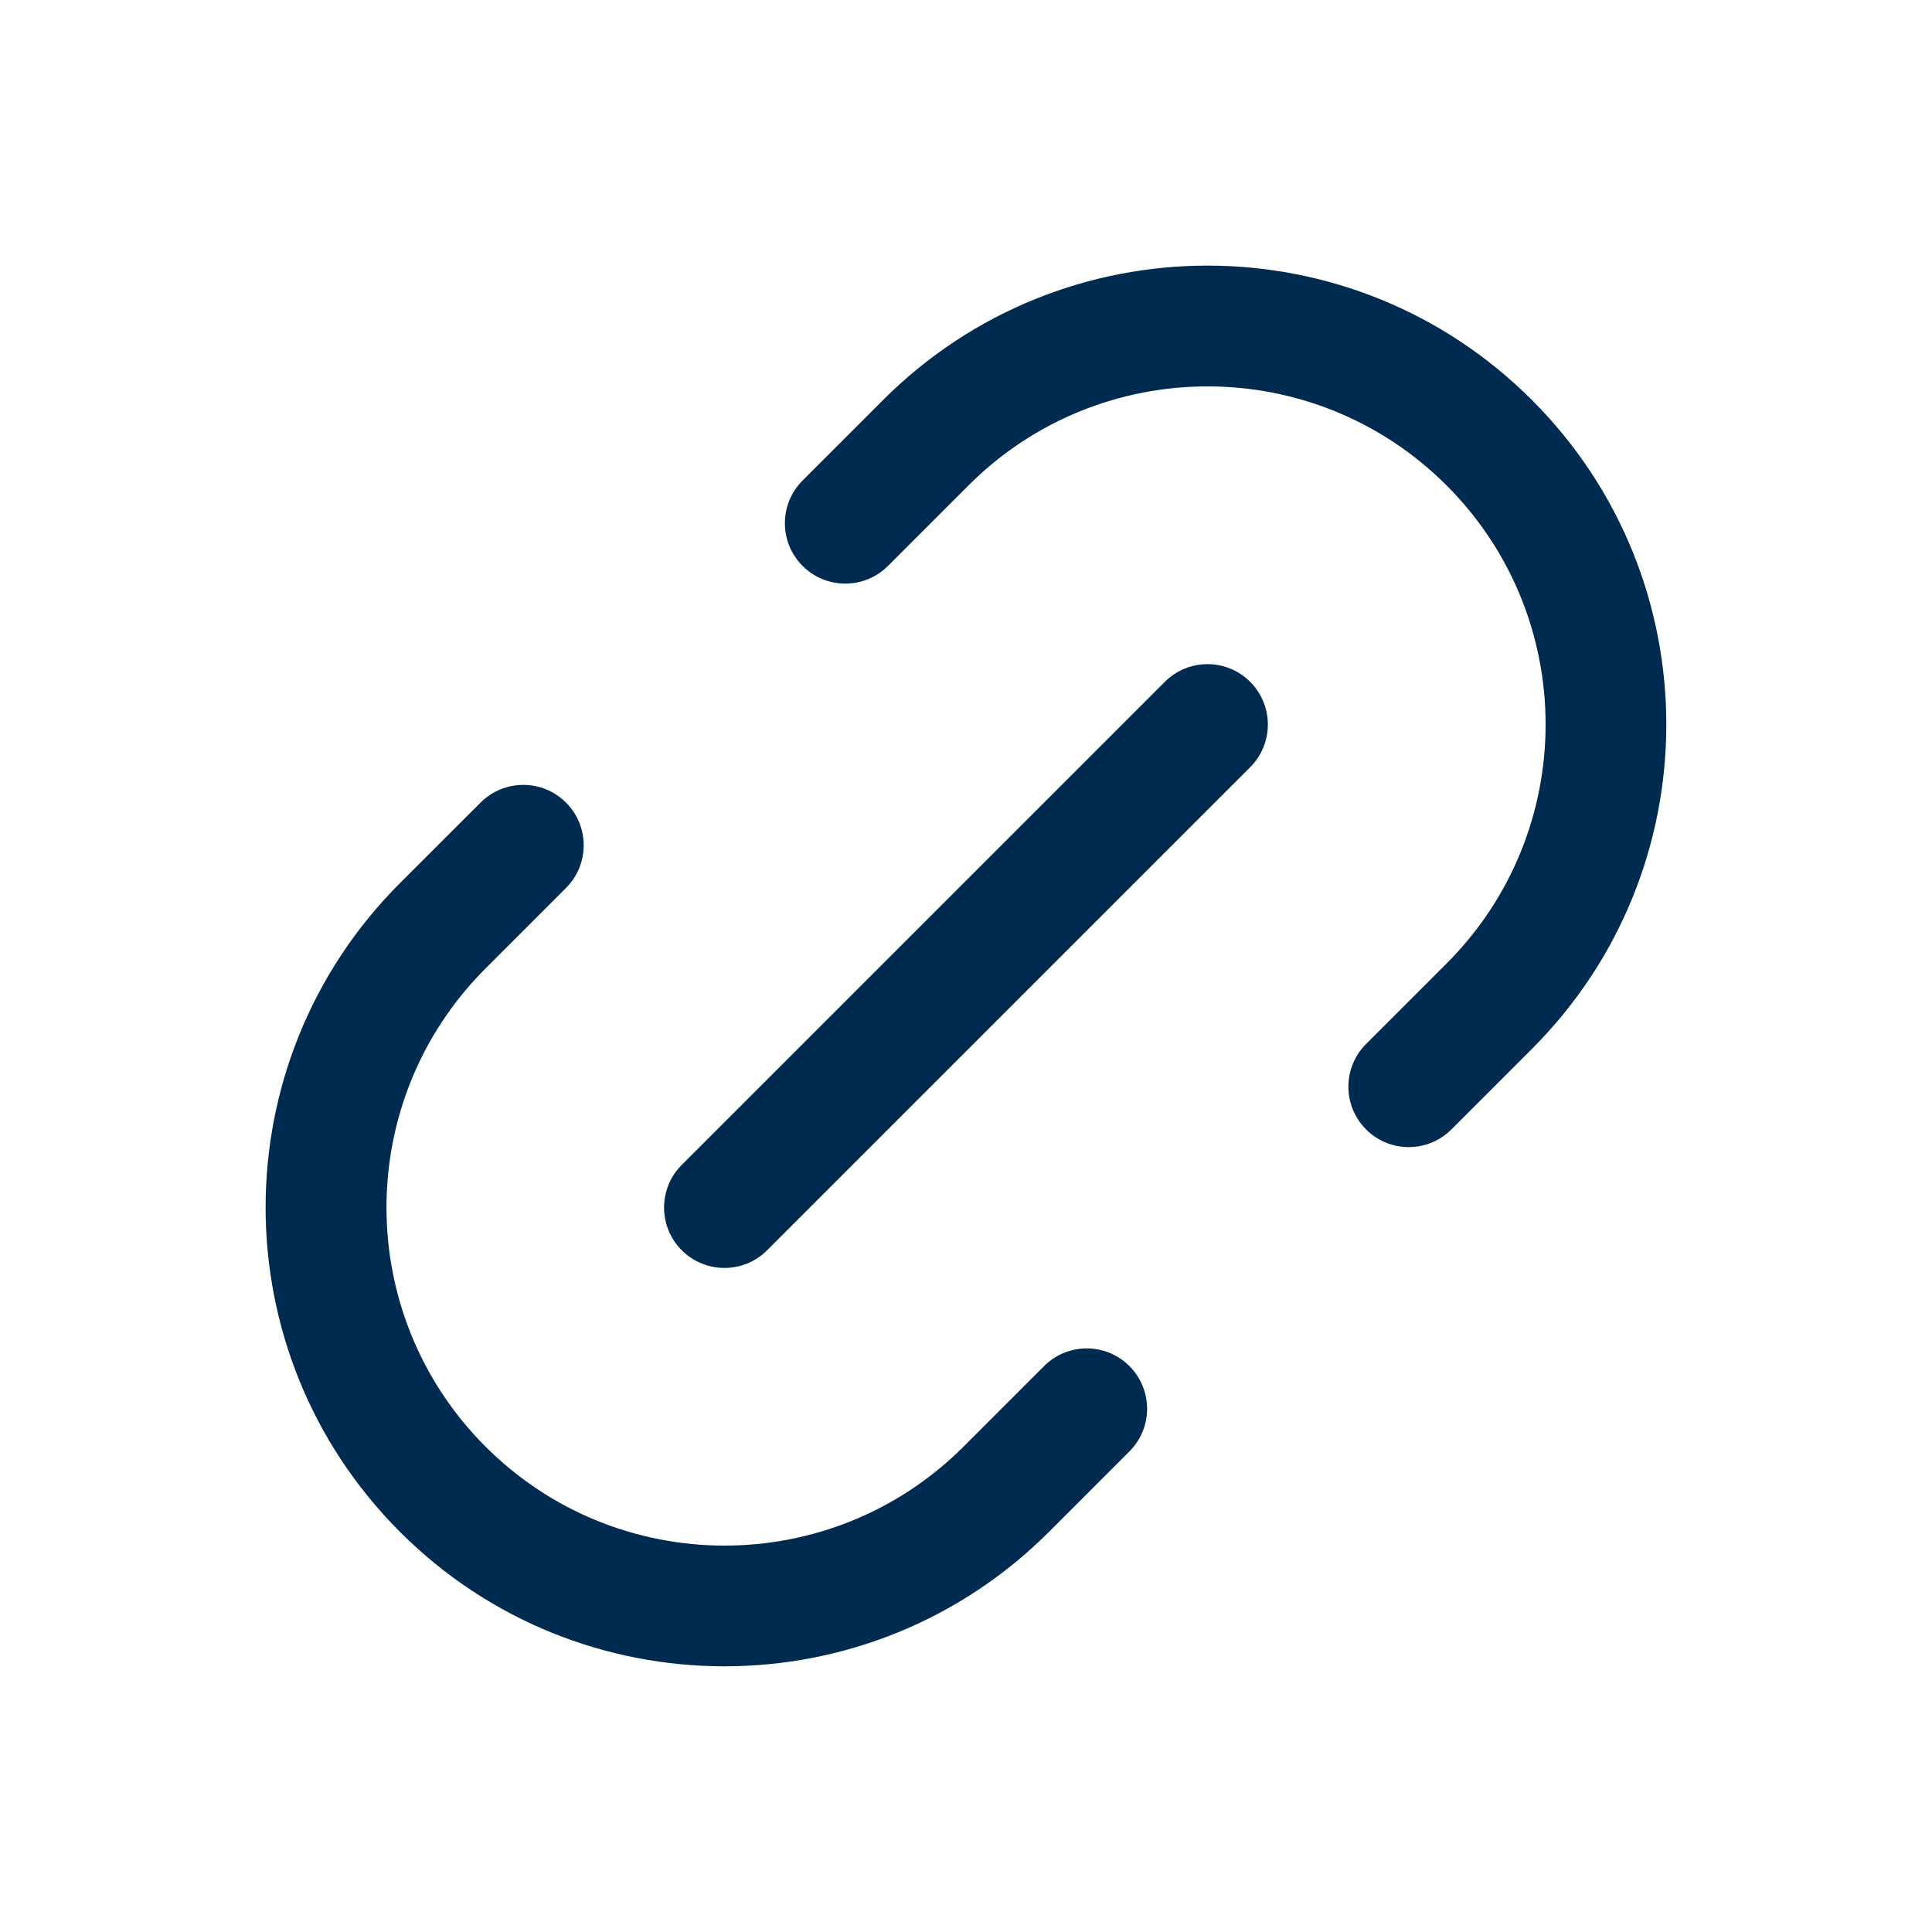
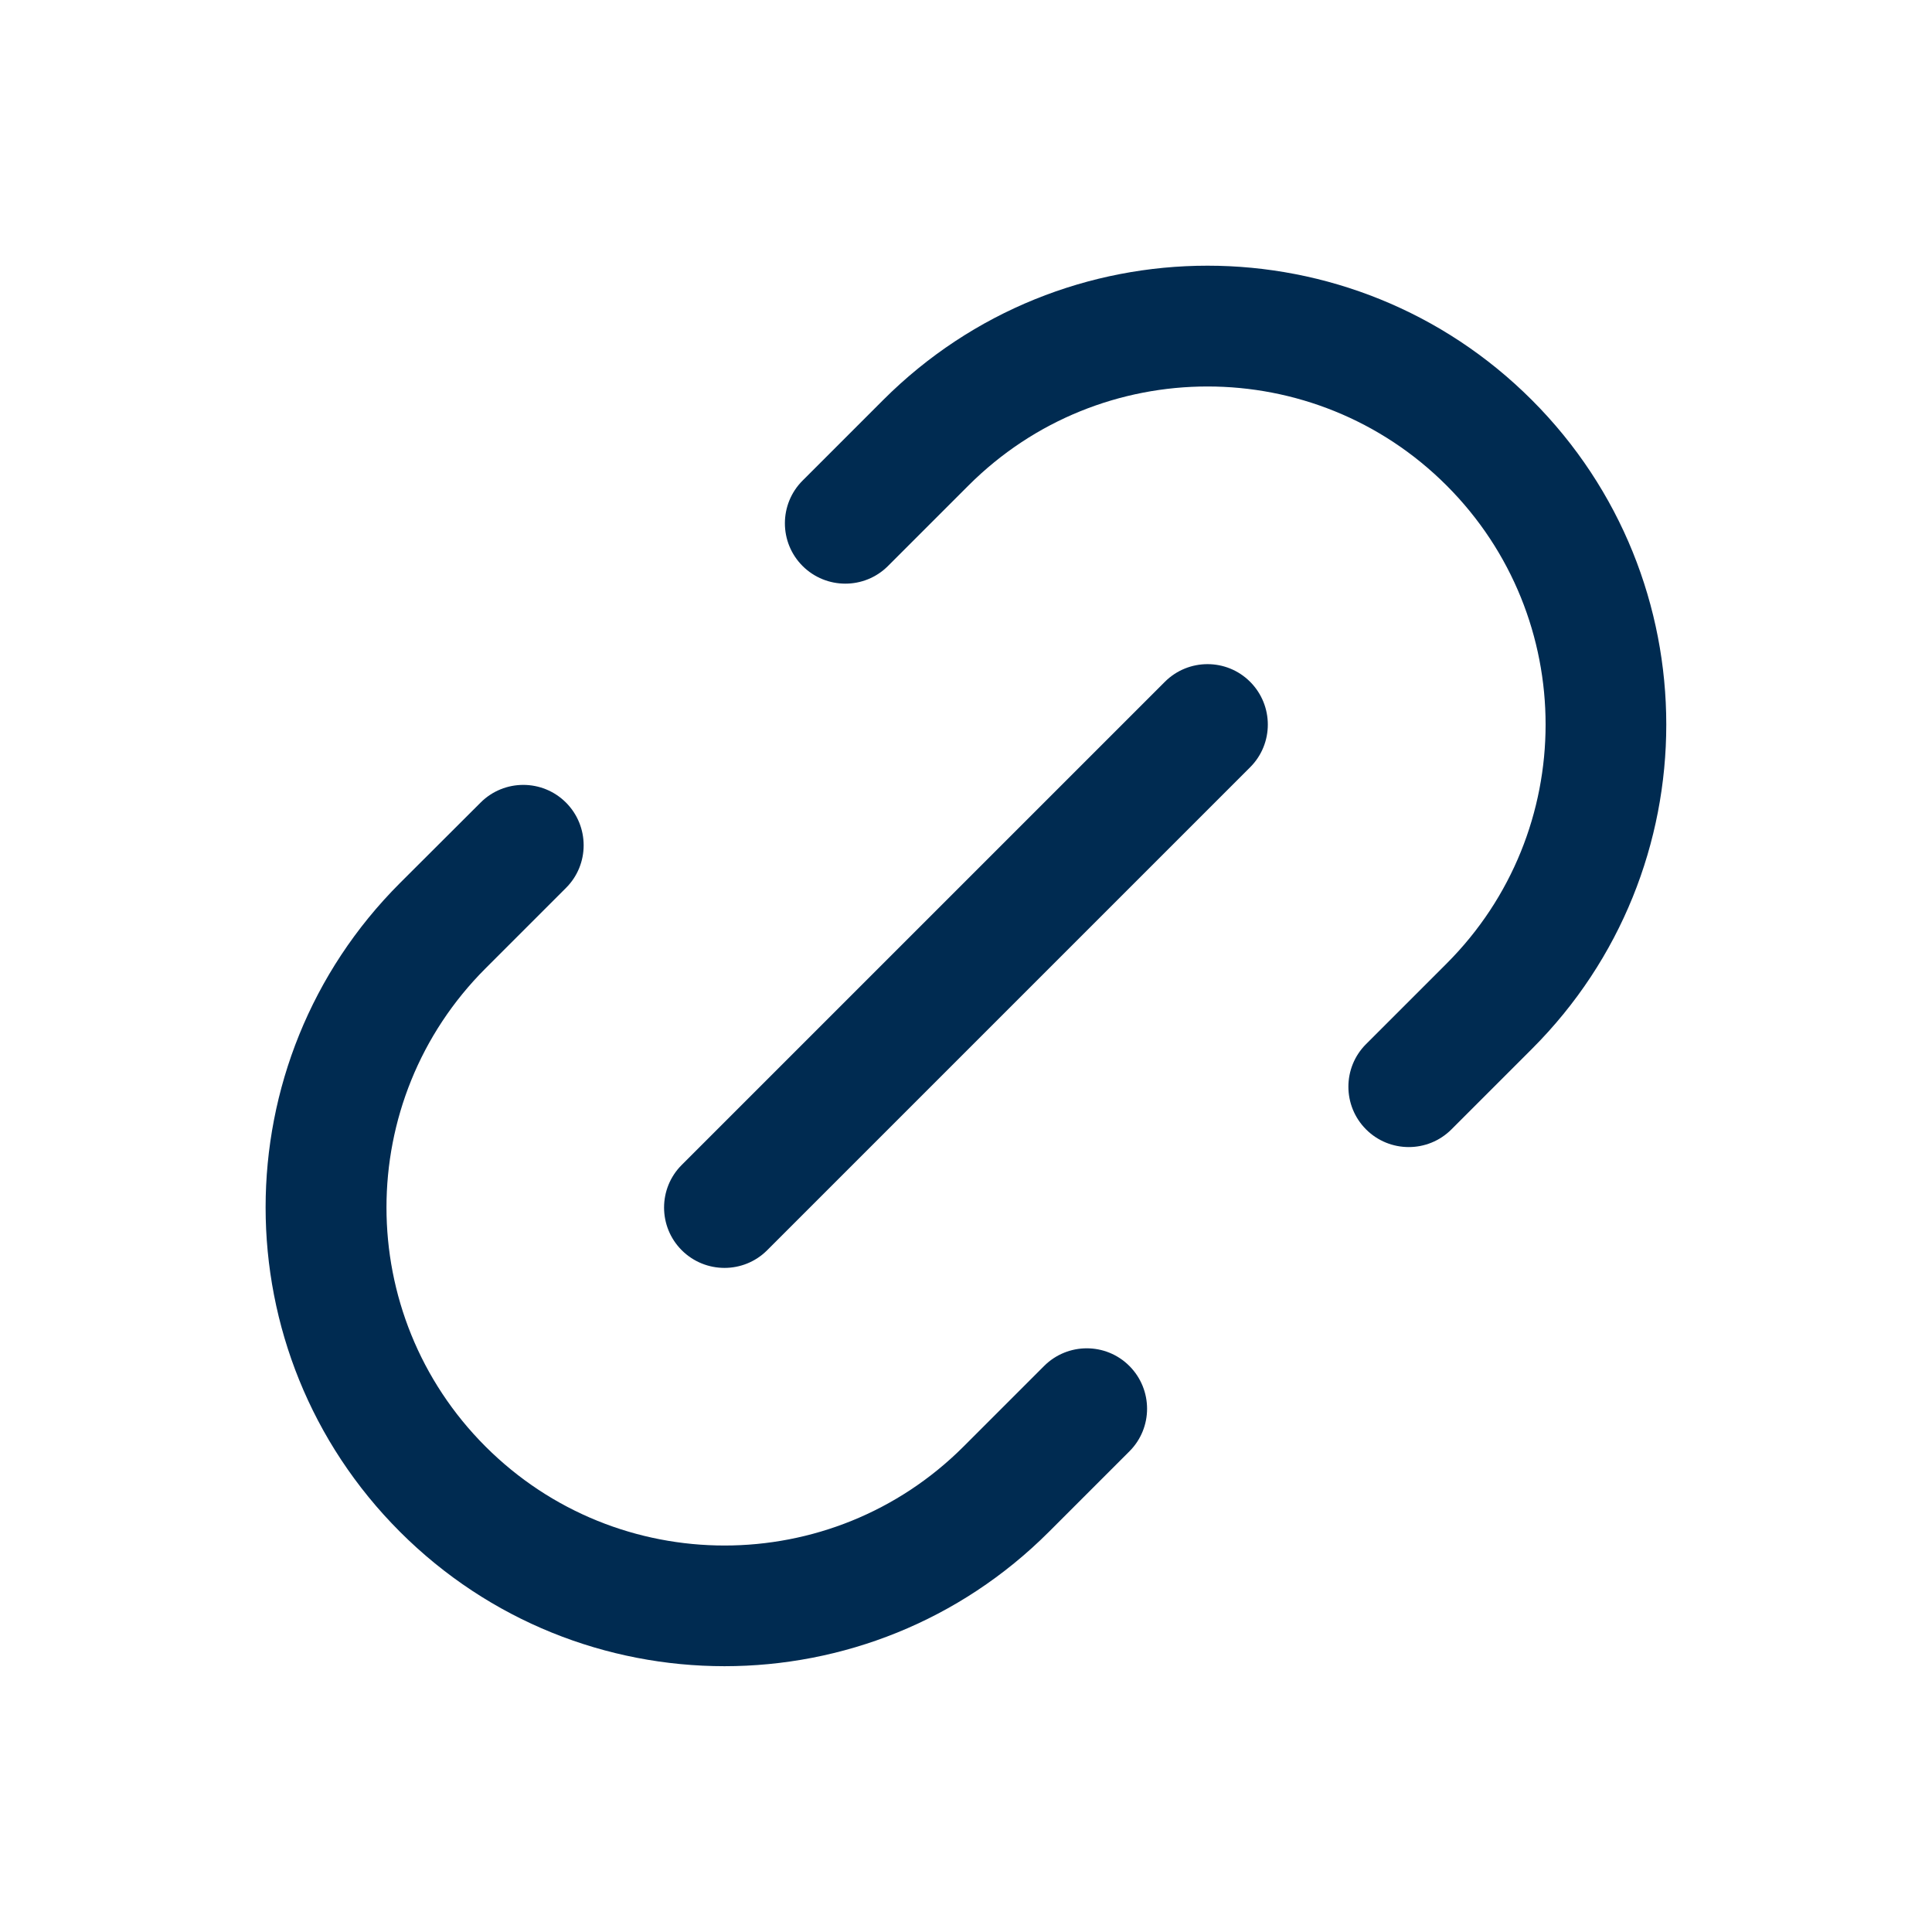
<svg xmlns="http://www.w3.org/2000/svg" width="24" height="24" viewBox="0 0 24 24" fill="none">
-   <path fill-rule="evenodd" clip-rule="evenodd" d="M19.03,13.03l-1,1c-0.293,0.293 -0.768,0.293 -1.06,0c-0.293,-0.293 -0.293,-0.768 0,-1.061l1,-1c1.64,-1.64 1.64,-4.299 0,-5.939c-1.64,-1.64 -4.299,-1.64 -5.939,0l-1,1c-0.293,0.293 -0.768,0.293 -1.061,0c-0.293,-0.293 -0.293,-0.768 0,-1.061l1,-1c2.226,-2.226 5.835,-2.226 8.06,0c2.226,2.226 2.226,5.835 0,8.061zM14.47,8.47c0.293,-0.293 0.768,-0.293 1.06,0c0.293,0.293 0.293,0.768 0,1.061l-6,6c-0.293,0.293 -0.768,0.293 -1.061,0c-0.293,-0.293 -0.293,-0.768 0,-1.06zM5.97,9.97c0.293,-0.293 0.768,-0.293 1.061,0c0.293,0.293 0.293,0.768 0,1.061l-1,1c-1.64,1.64 -1.64,4.299 0,5.939c1.64,1.64 4.299,1.64 5.939,0l1,-1c0.293,-0.293 0.768,-0.293 1.06,0c0.293,0.293 0.293,0.768 0,1.06l-1,1c-2.226,2.226 -5.835,2.226 -8.061,0c-2.226,-2.226 -2.226,-5.835 0,-8.06z" fill="#002B51" />
+   <path d="M5.97,9.97c0.293,-0.293 0.768,-0.293 1.061,0c0.292,0.293 0.293,0.768 0,1.06l-1,1c-1.64,1.64 -1.64,4.299 0,5.939c1.64,1.64 4.299,1.64 5.939,0l1,-1c0.293,-0.293 0.768,-0.293 1.06,0c0.292,0.293 0.293,0.768 0,1.06l-1,1c-2.226,2.226 -5.835,2.225 -8.061,0c-2.226,-2.226 -2.226,-5.835 0,-8.06zM14.47,8.47c0.293,-0.293 0.768,-0.293 1.06,0c0.292,0.293 0.293,0.768 0,1.061l-6,6c-0.293,0.293 -0.768,0.292 -1.061,0c-0.293,-0.293 -0.293,-0.768 0,-1.06zM10.97,4.97c2.226,-2.226 5.835,-2.226 8.06,0c2.225,2.226 2.226,5.835 0,8.06l-1,1c-0.293,0.293 -0.768,0.292 -1.06,0c-0.293,-0.293 -0.293,-0.768 0,-1.06l1,-1c1.64,-1.64 1.64,-4.299 0,-5.939c-1.64,-1.64 -4.299,-1.64 -5.939,0l-1,1c-0.293,0.293 -0.768,0.292 -1.061,0c-0.293,-0.293 -0.293,-0.768 0,-1.061z" fill="#002B51" />
</svg>
